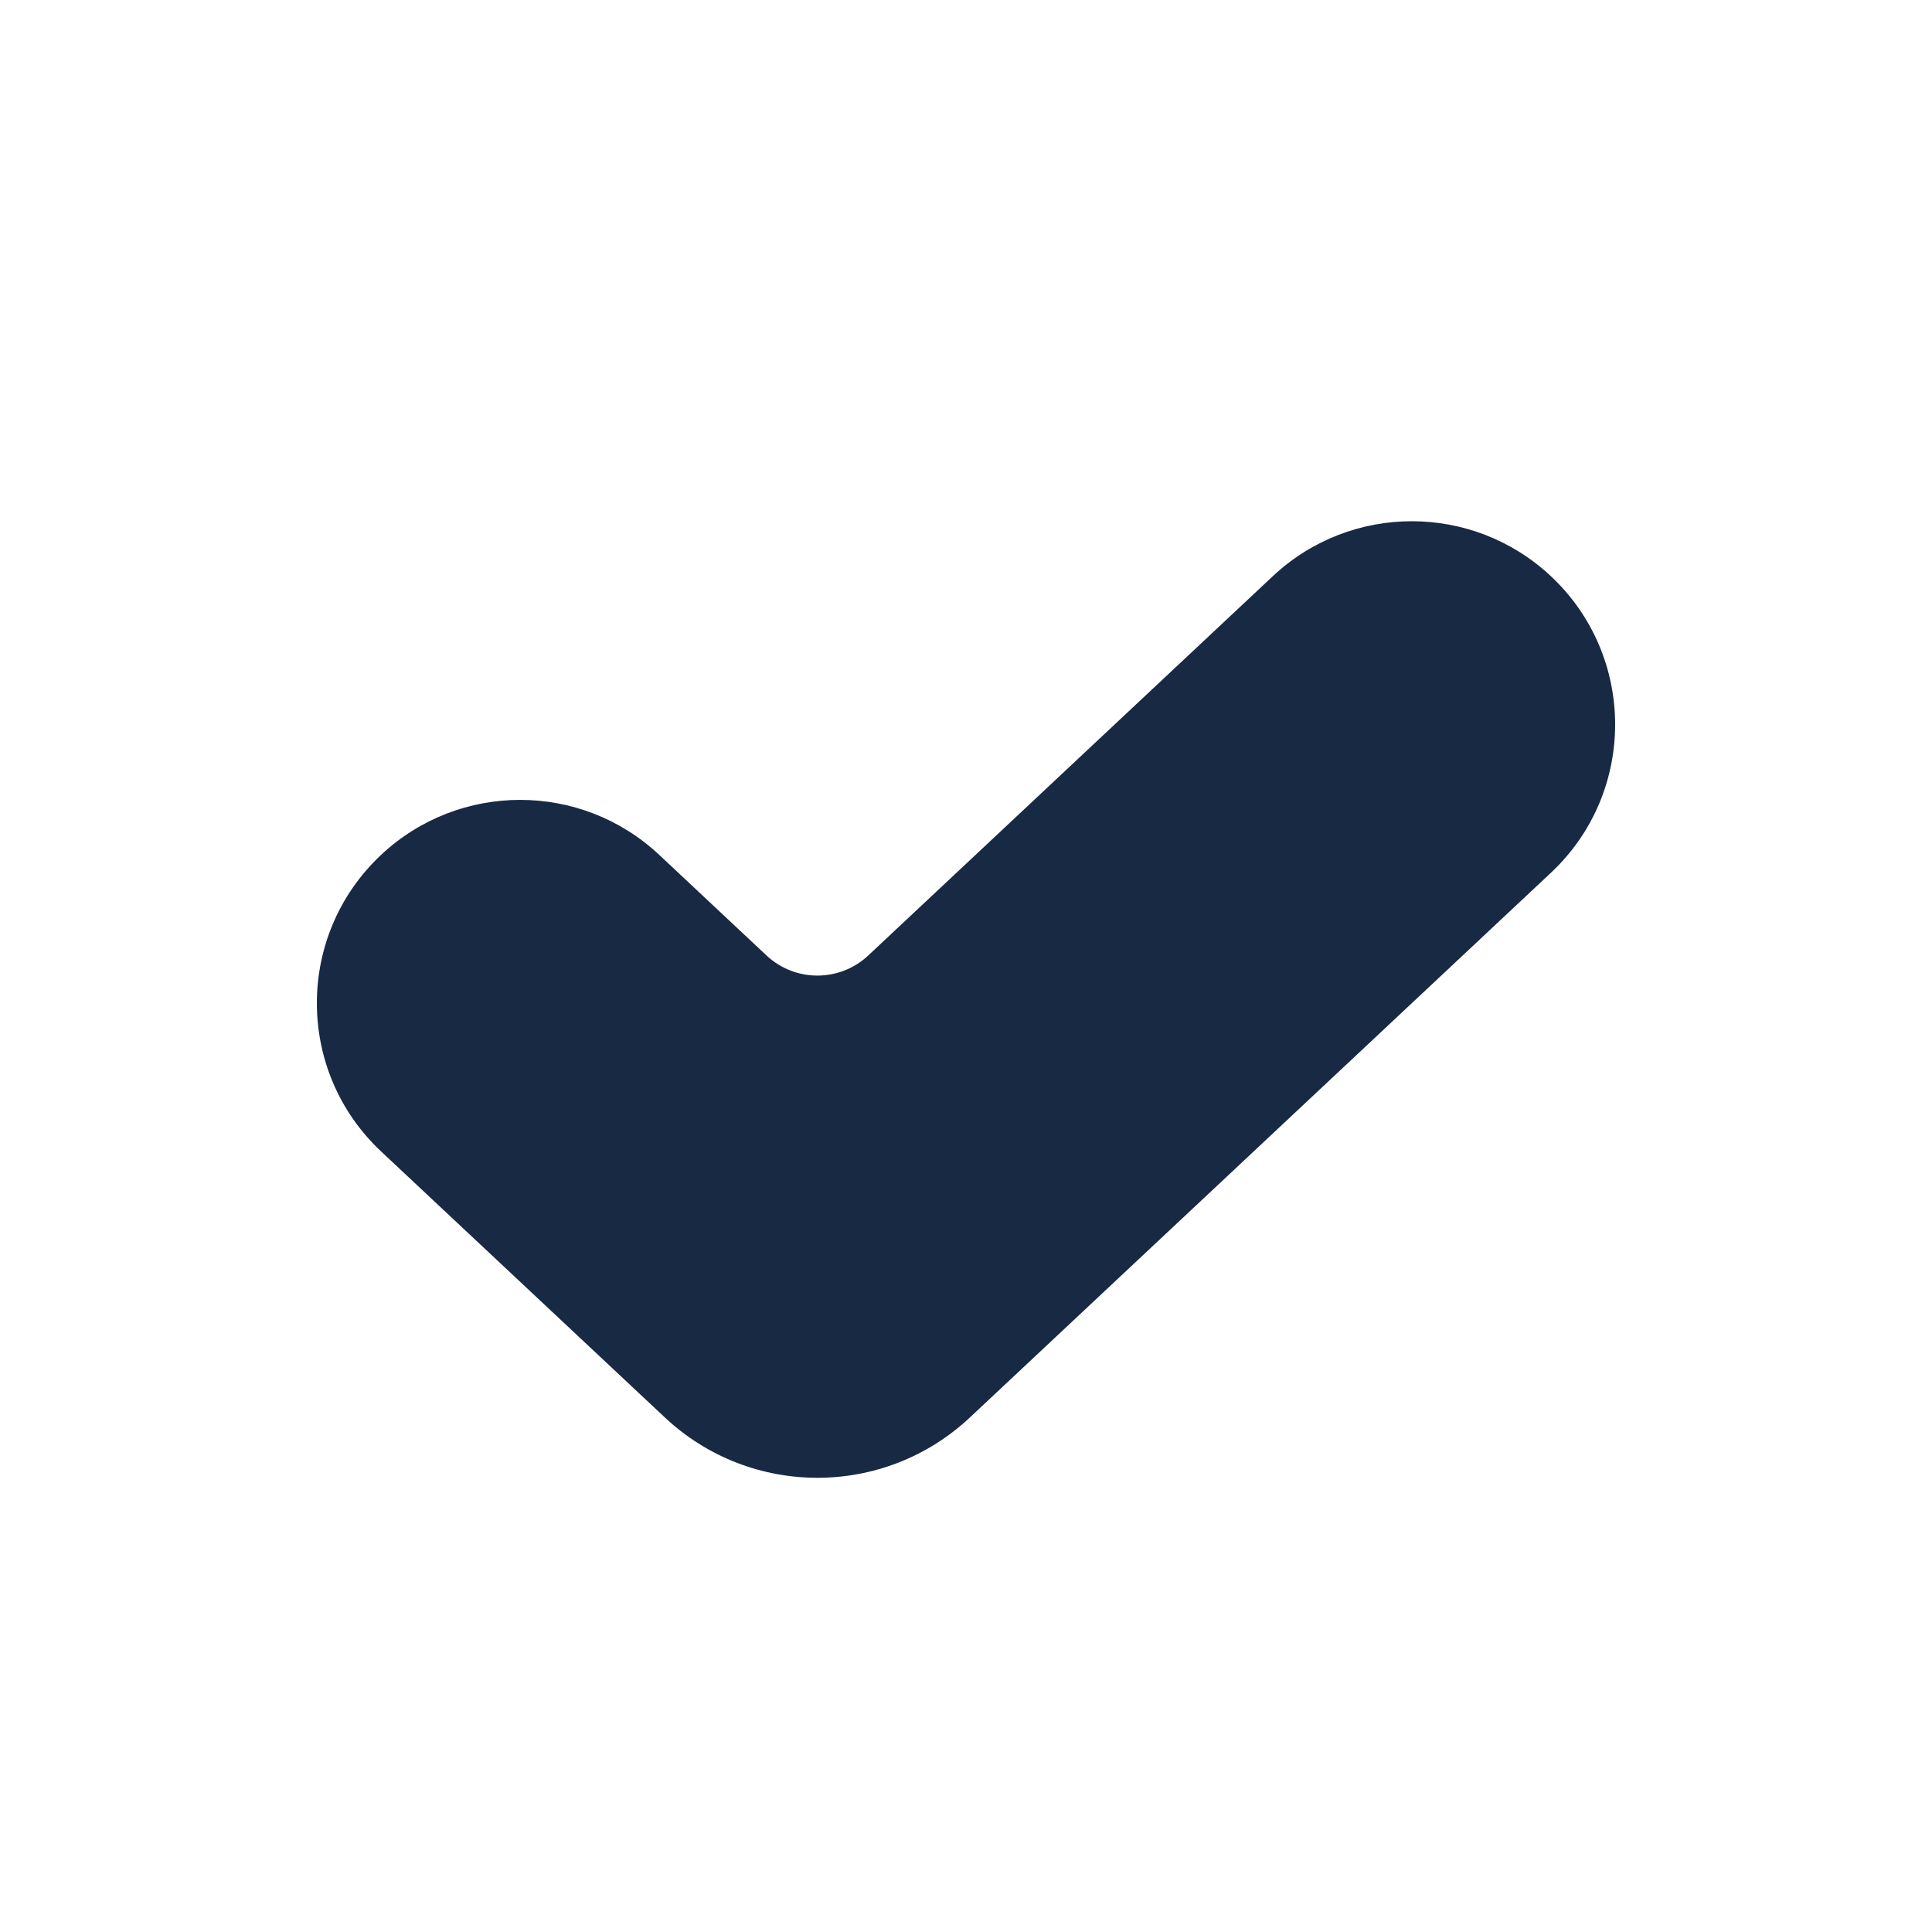
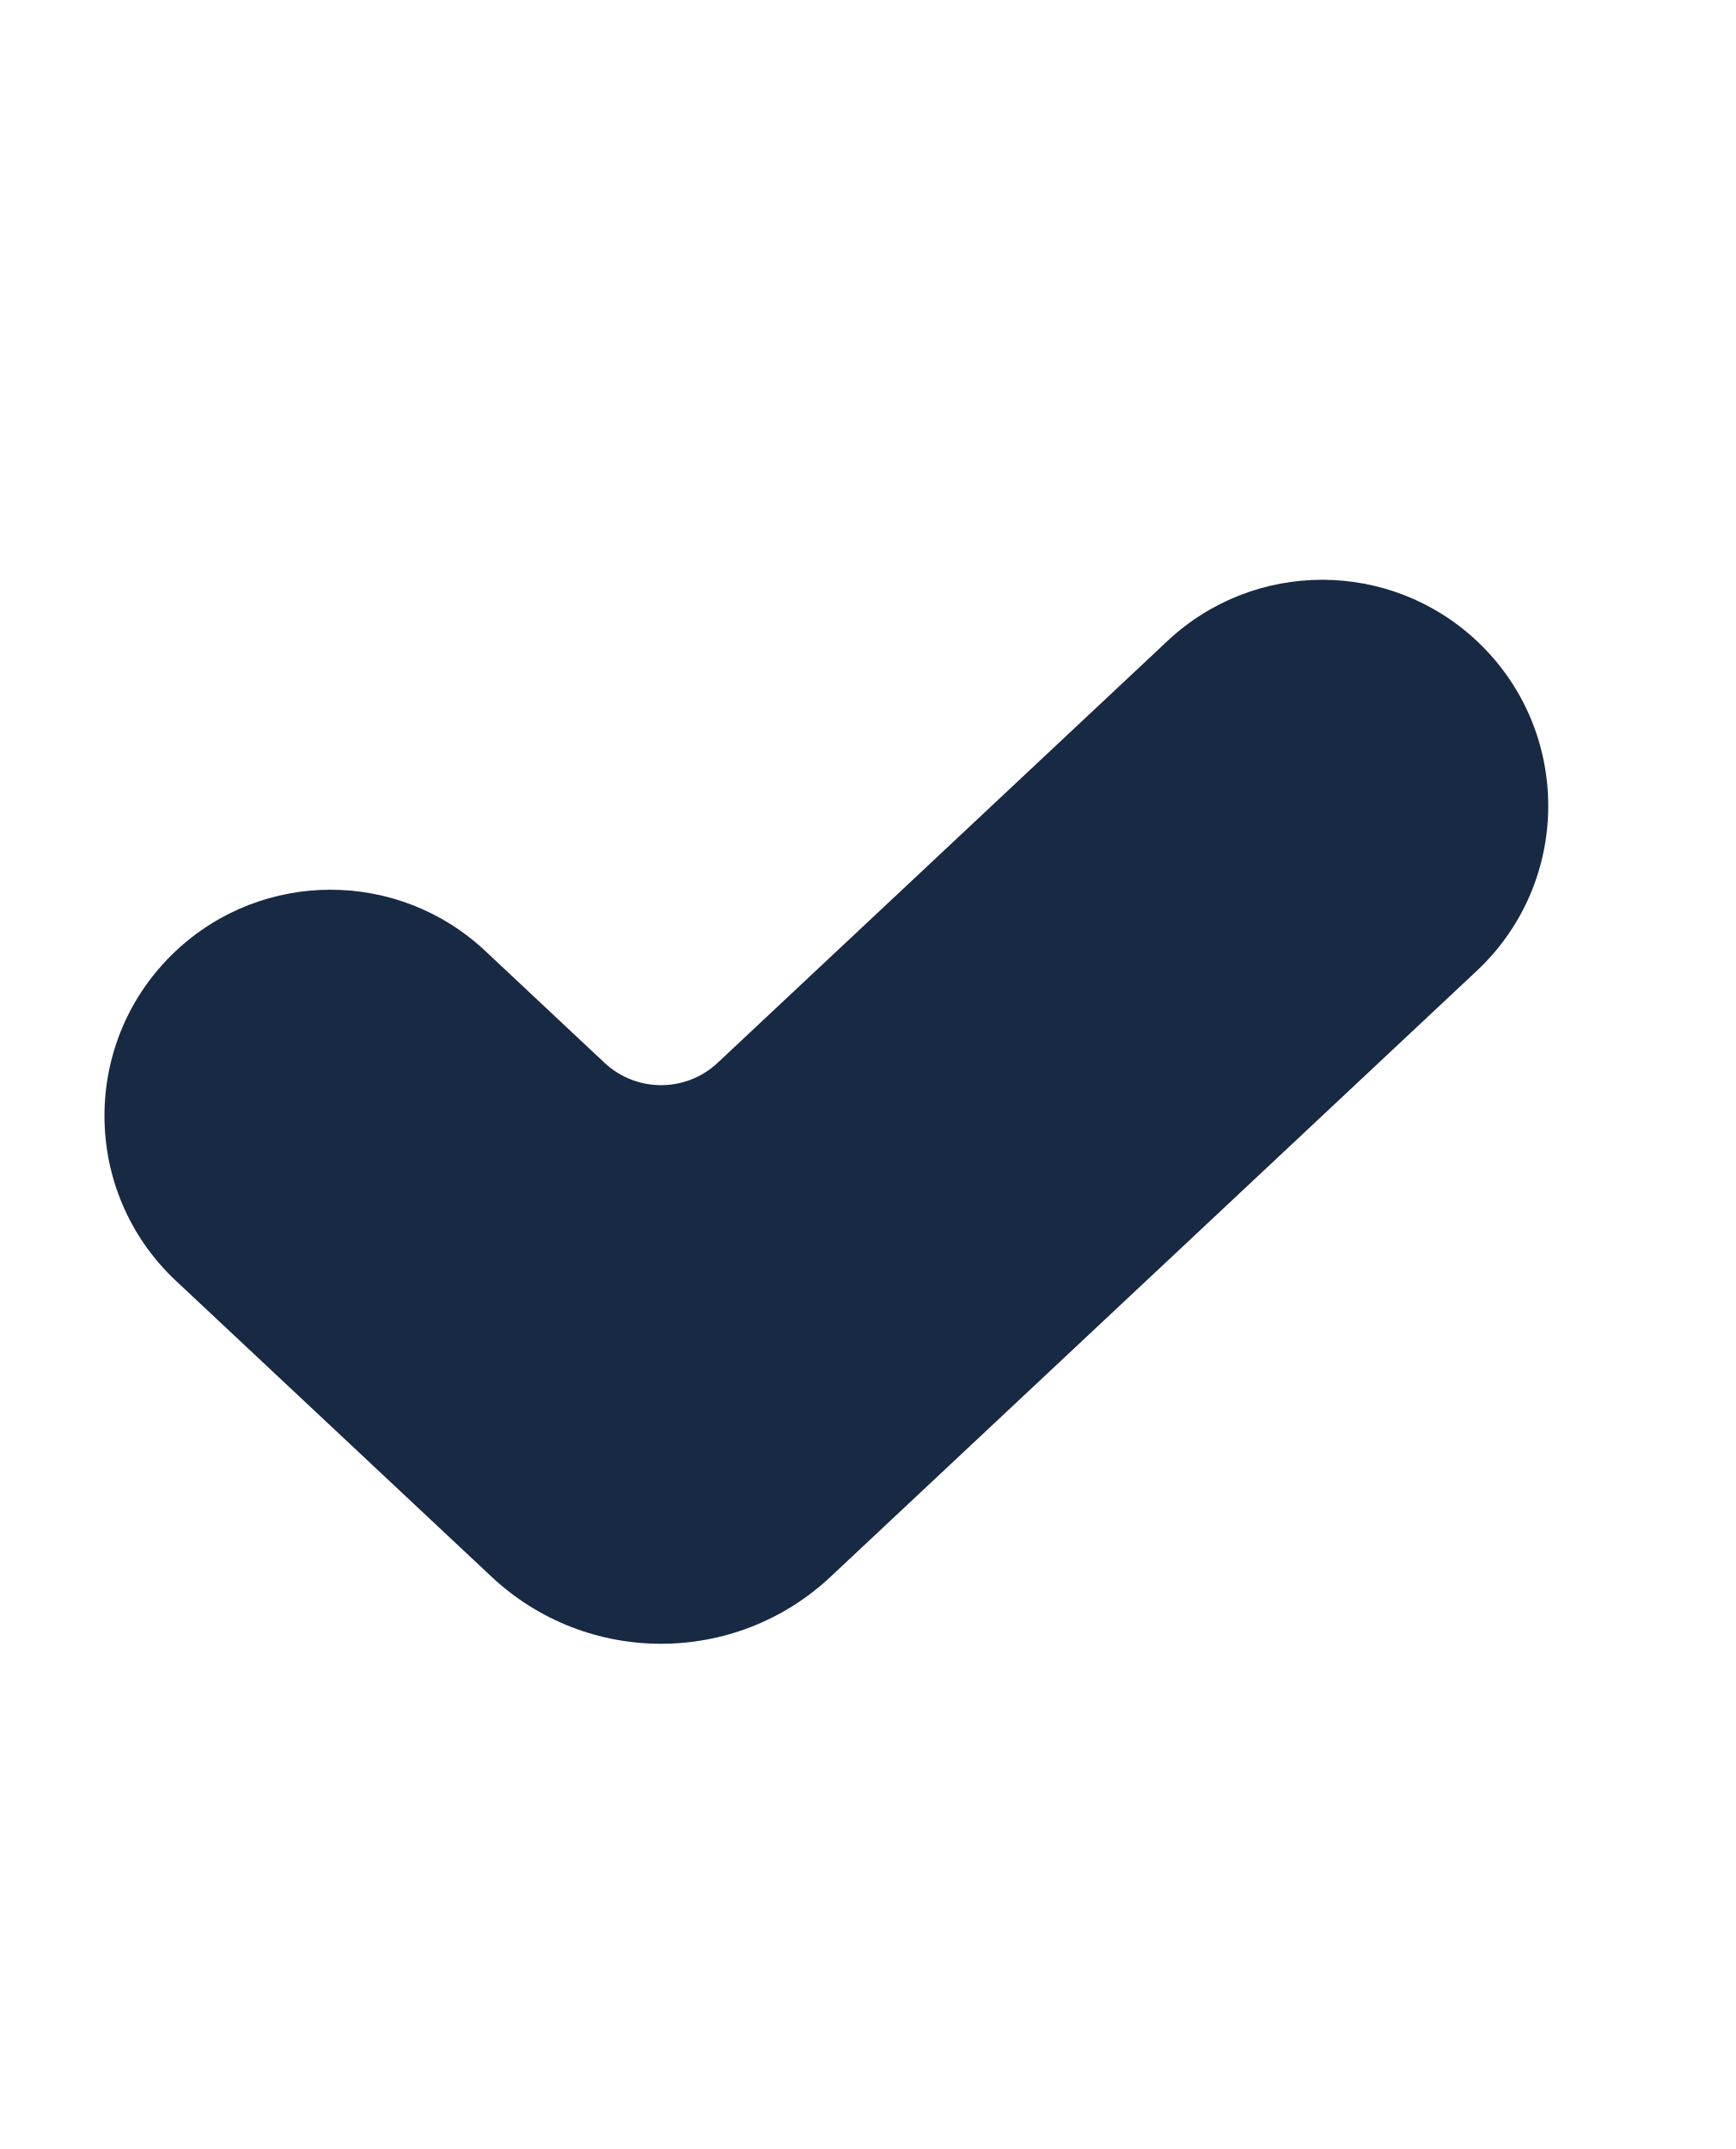
- <svg xmlns="http://www.w3.org/2000/svg" width="26" height="26" viewBox="0 0 26 26" fill="none">
-   <path d="M20.871 11.746C22.024 10.665 22.024 8.835 20.871 7.754V7.754C19.819 6.768 18.181 6.768 17.129 7.754L11.684 12.859C11.299 13.219 10.701 13.219 10.316 12.859L8.871 11.504C7.819 10.518 6.181 10.518 5.129 11.504V11.504C3.976 12.585 3.976 14.415 5.129 15.496L8.948 19.076C10.102 20.158 11.898 20.158 13.052 19.076L20.871 11.746Z" fill="#172943" />
+ <svg xmlns="http://www.w3.org/2000/svg" width="21" height="26" viewBox="0 0 21 26" fill="none">
+   <path d="M17.871 11.746C19.024 10.665 19.024 8.835 17.871 7.754V7.754C16.819 6.768 15.181 6.768 14.129 7.754L8.684 12.859C8.299 13.219 7.701 13.219 7.316 12.859L5.871 11.504C4.819 10.518 3.181 10.518 2.129 11.504V11.504C0.976 12.585 0.976 14.415 2.129 15.496L5.948 19.076C7.102 20.158 8.898 20.158 10.052 19.076L17.871 11.746Z" fill="#172943" />
</svg>
